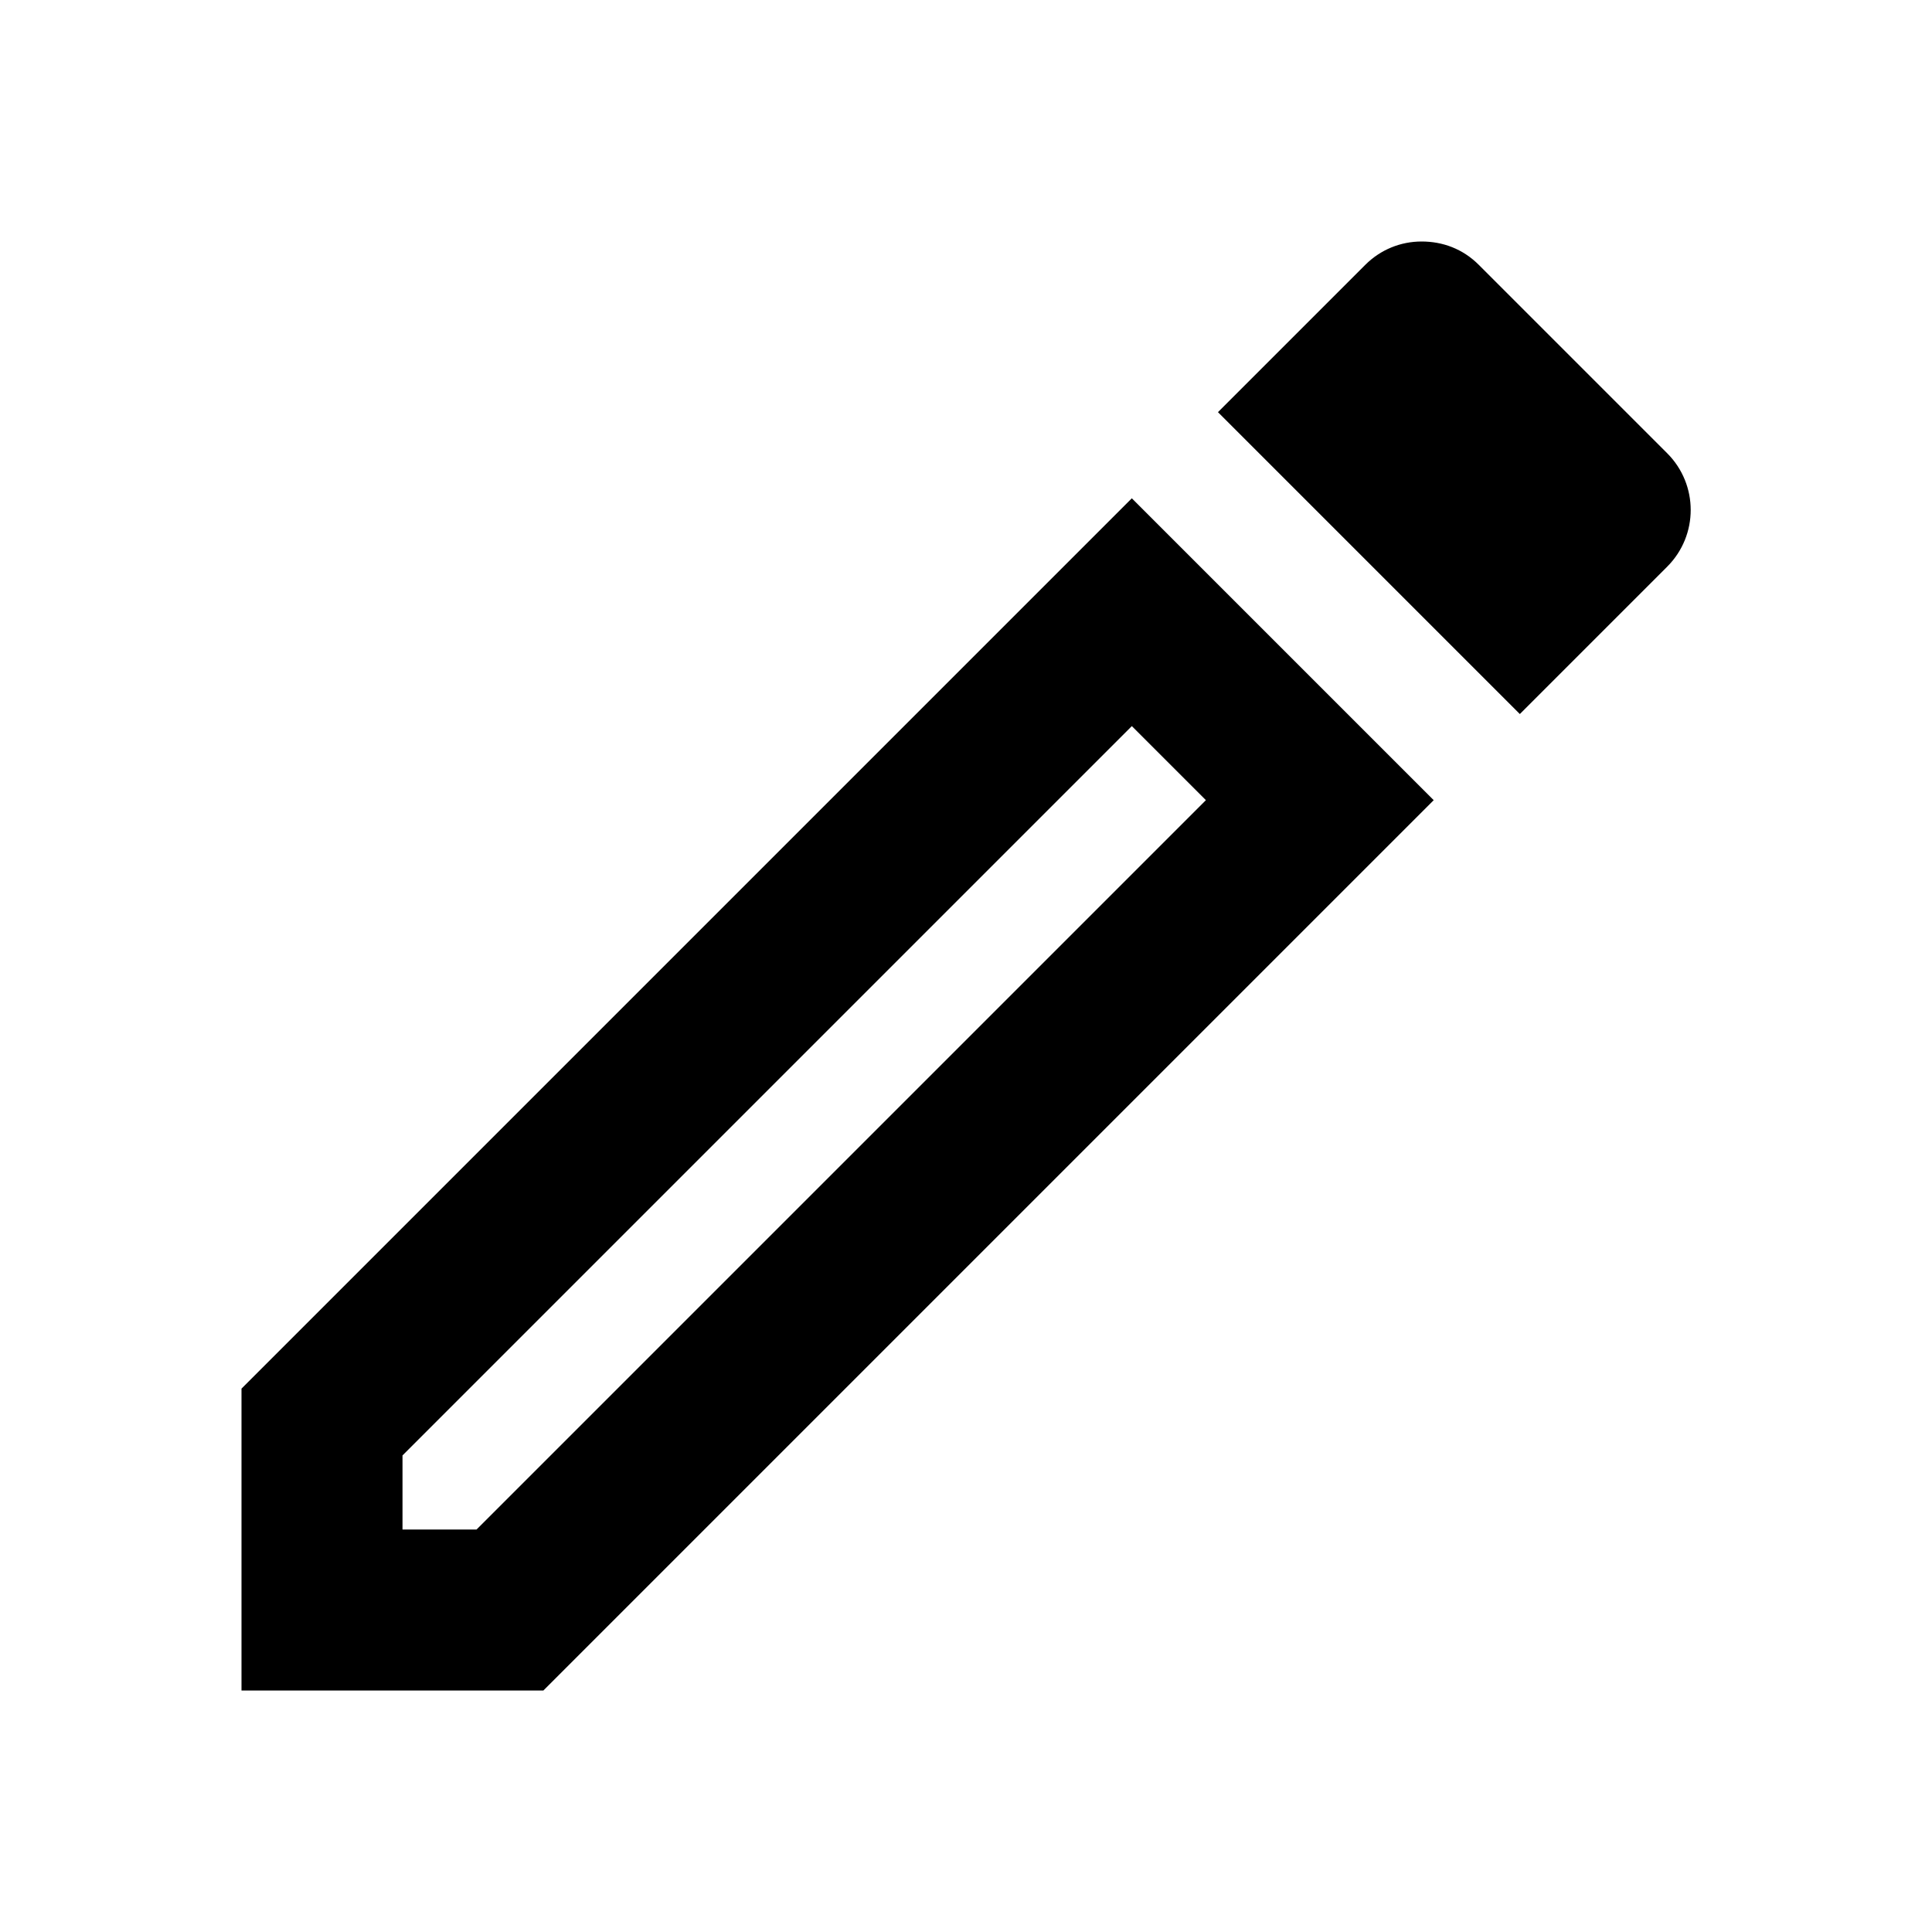
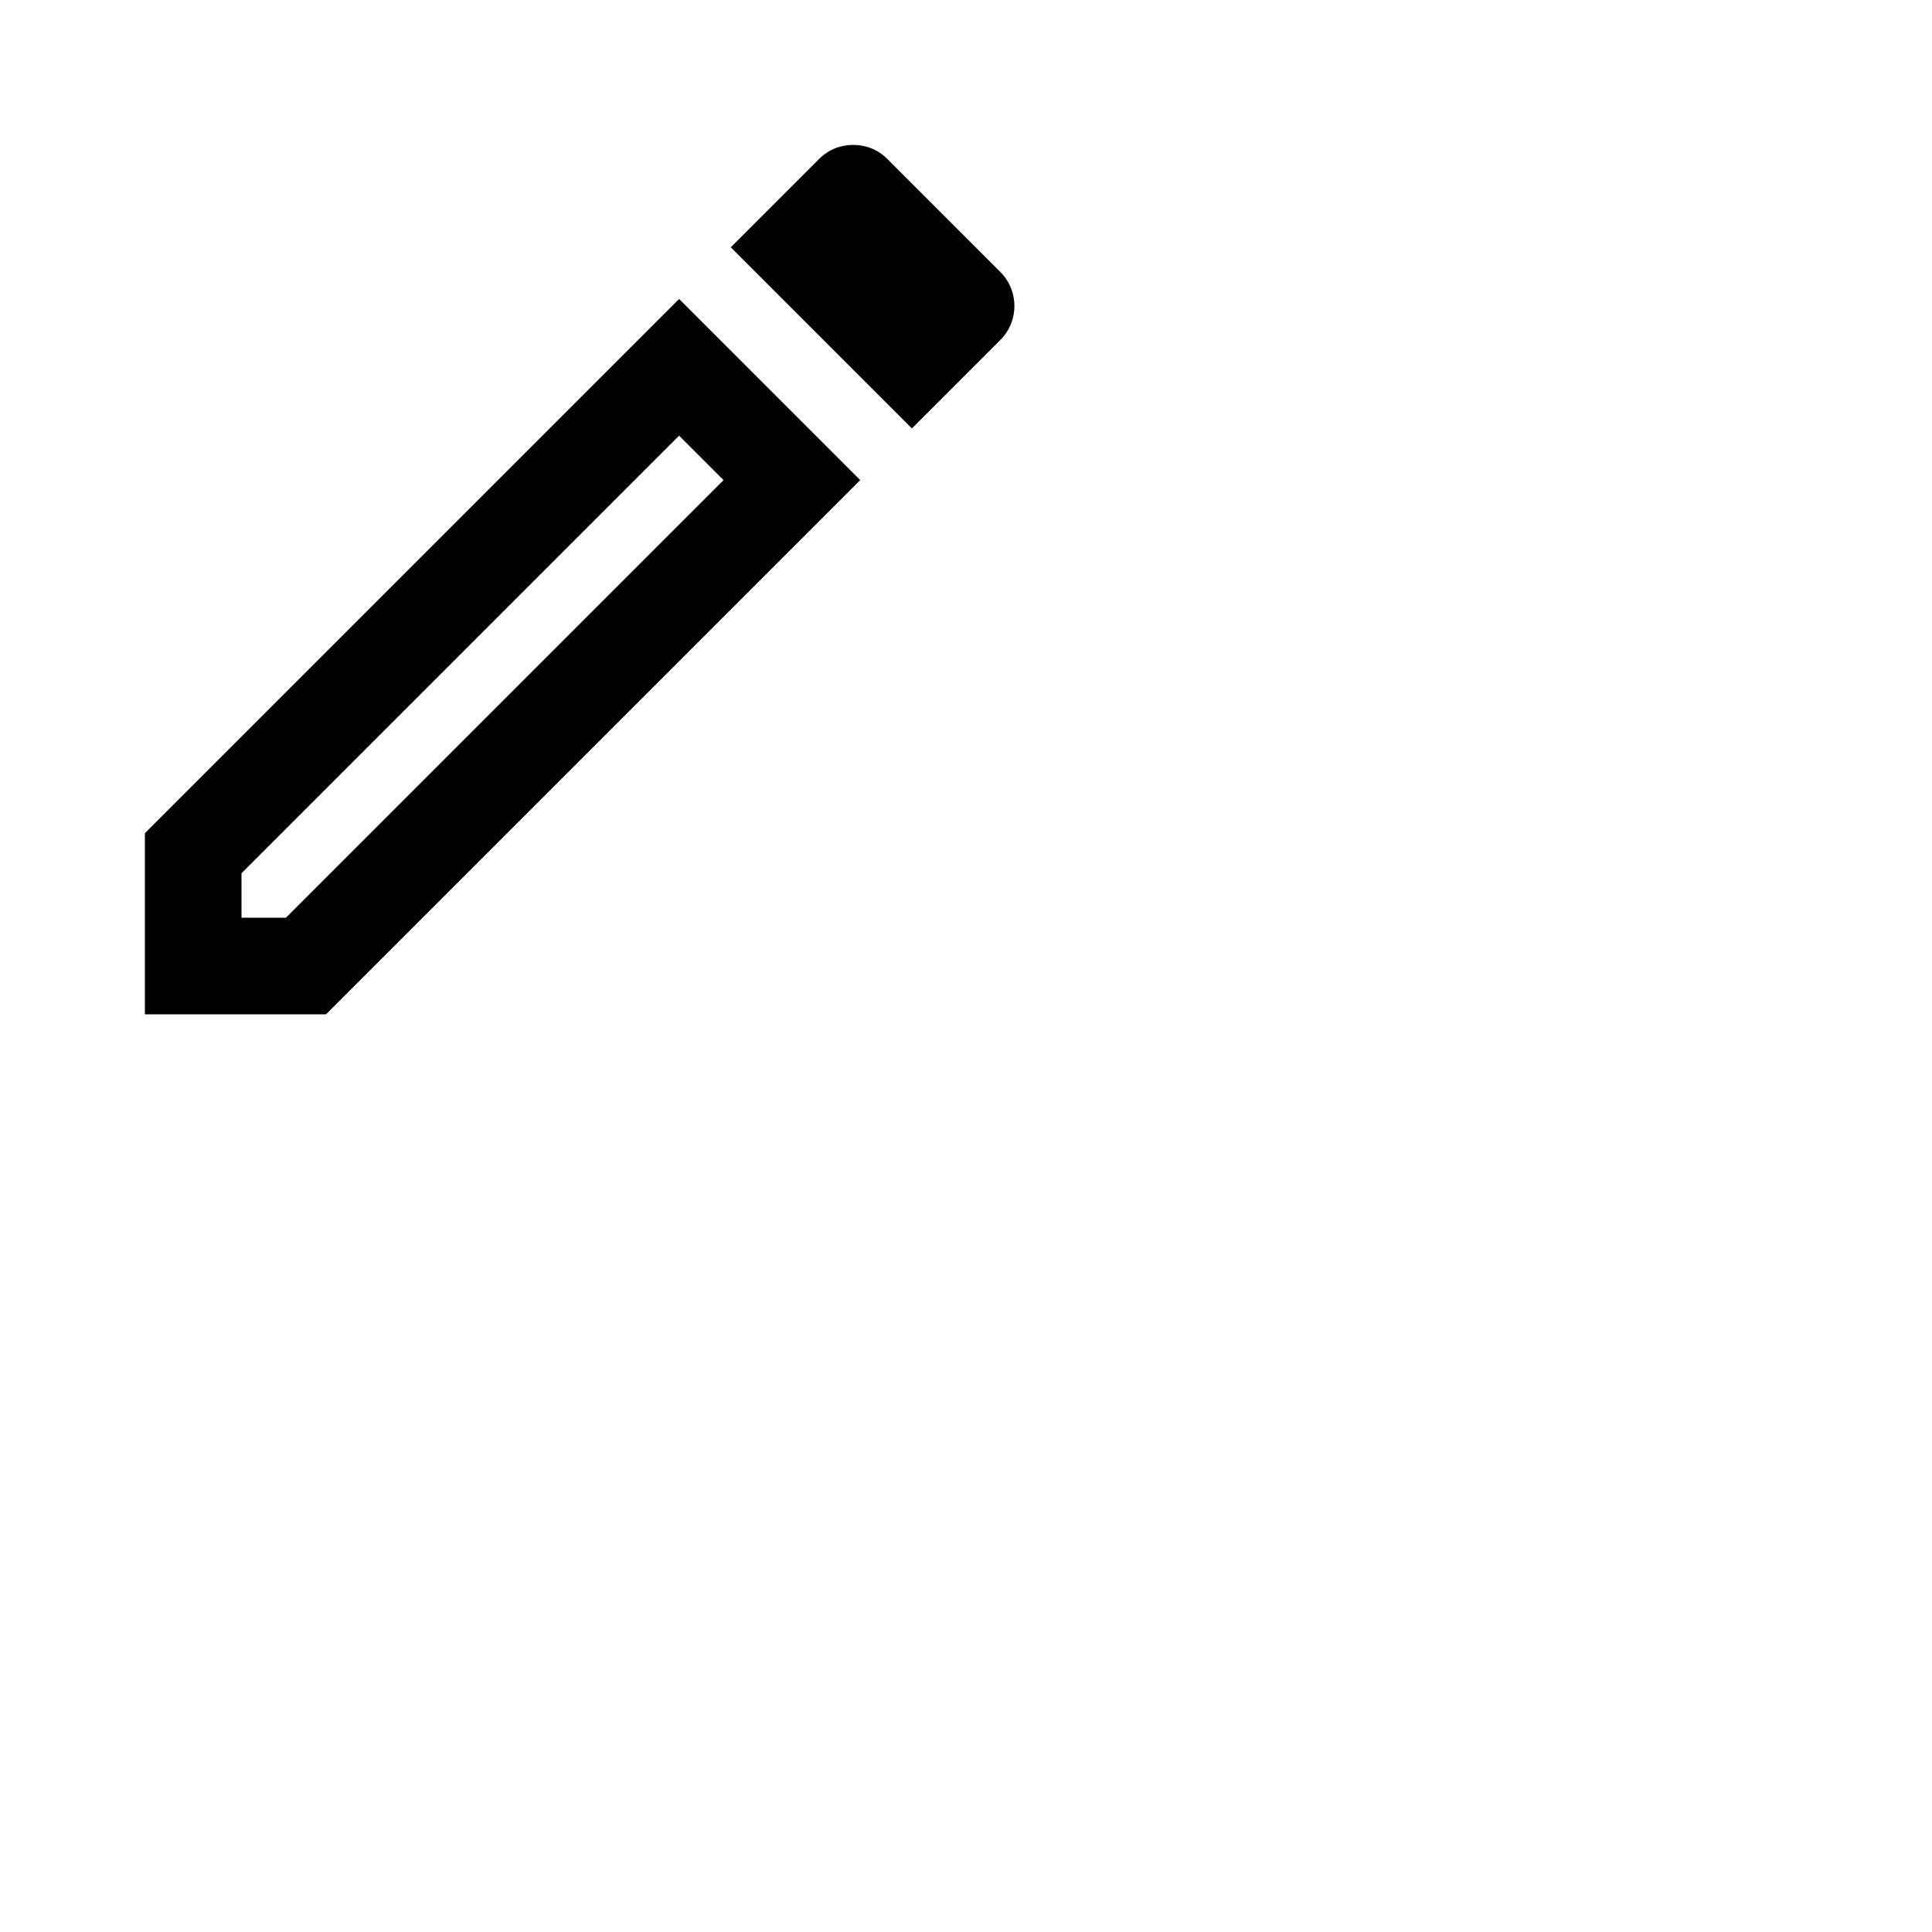
- <svg xmlns="http://www.w3.org/2000/svg" height="24px" viewBox="0 0 24 24" width="24px" fill="#000000">
+ <svg xmlns="http://www.w3.org/2000/svg" height="70px" width="70px" viewBox="0 0 40 40" fill="#000000">
  <path d="M0 0h24v24H0V0z" fill="none" />
  <path d="M3 17.25V21h3.75L17.81 9.94l-3.75-3.75L3 17.25zM5.92 19H5v-.92l9.06-9.06.92.92L5.92 19zM20.71 5.63l-2.34-2.34c-.2-.2-.45-.29-.71-.29s-.51.1-.7.29l-1.83 1.83 3.75 3.75 1.83-1.83c.39-.39.39-1.02 0-1.41z" />
</svg>
